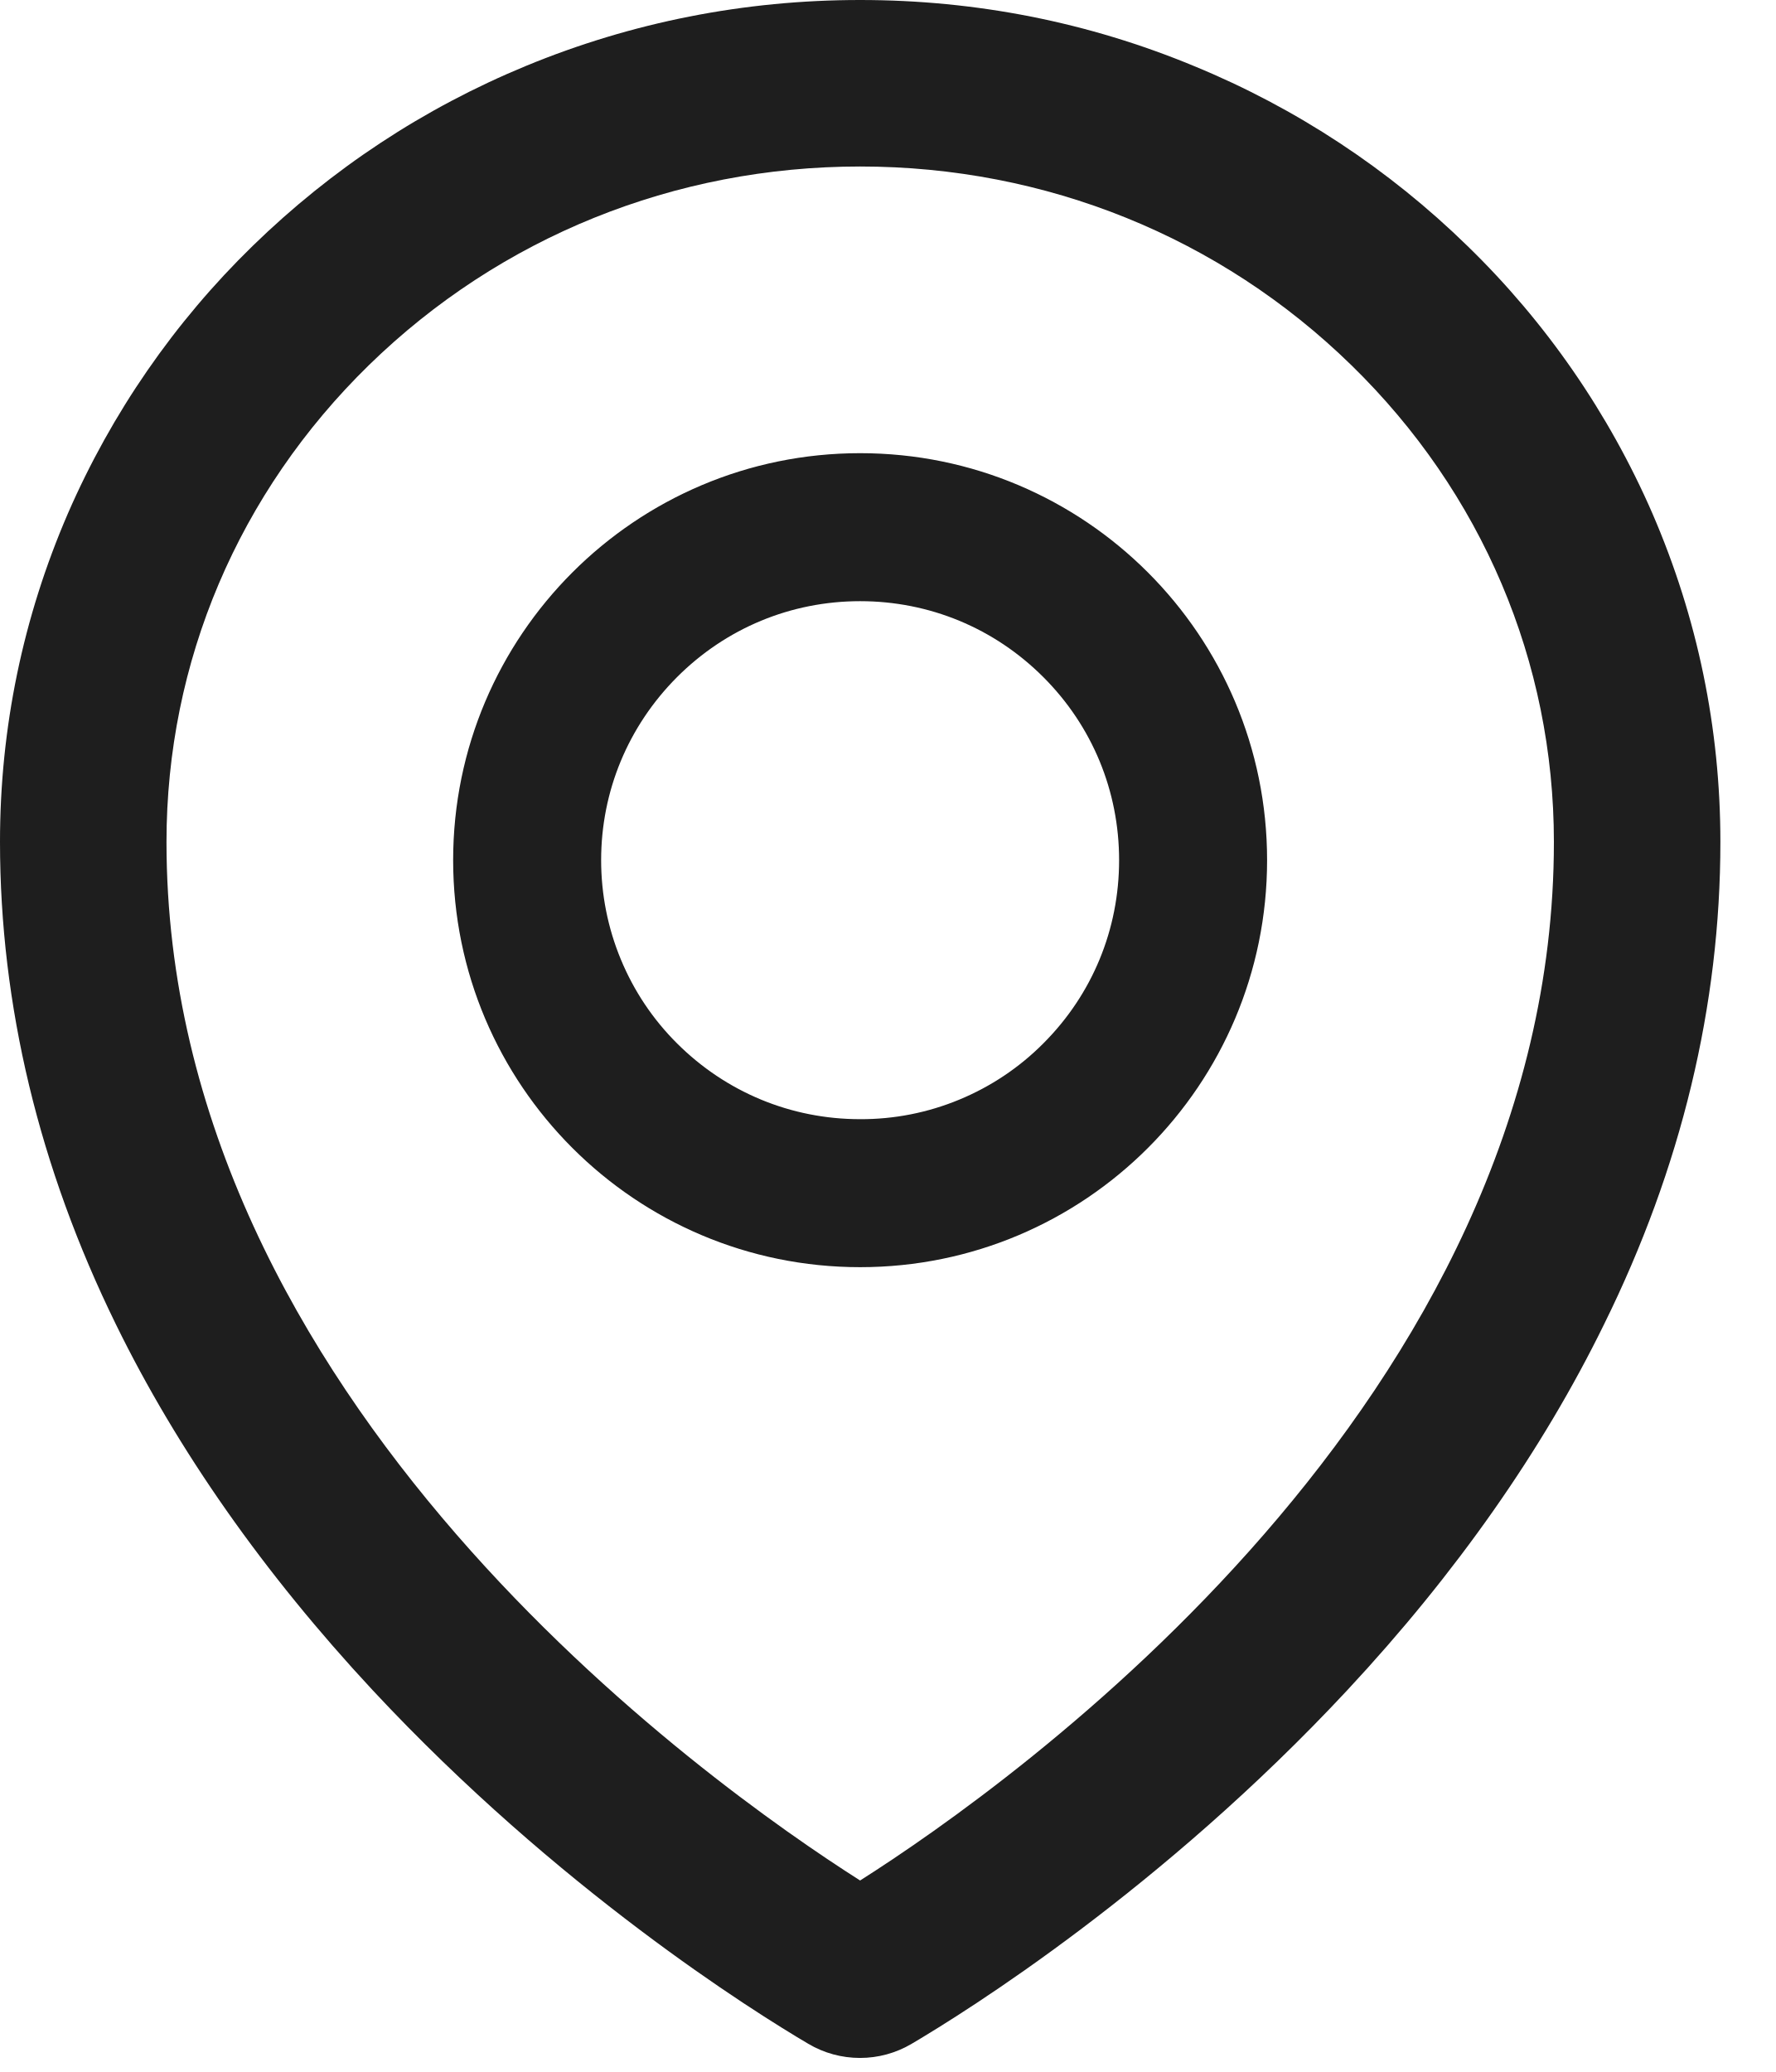
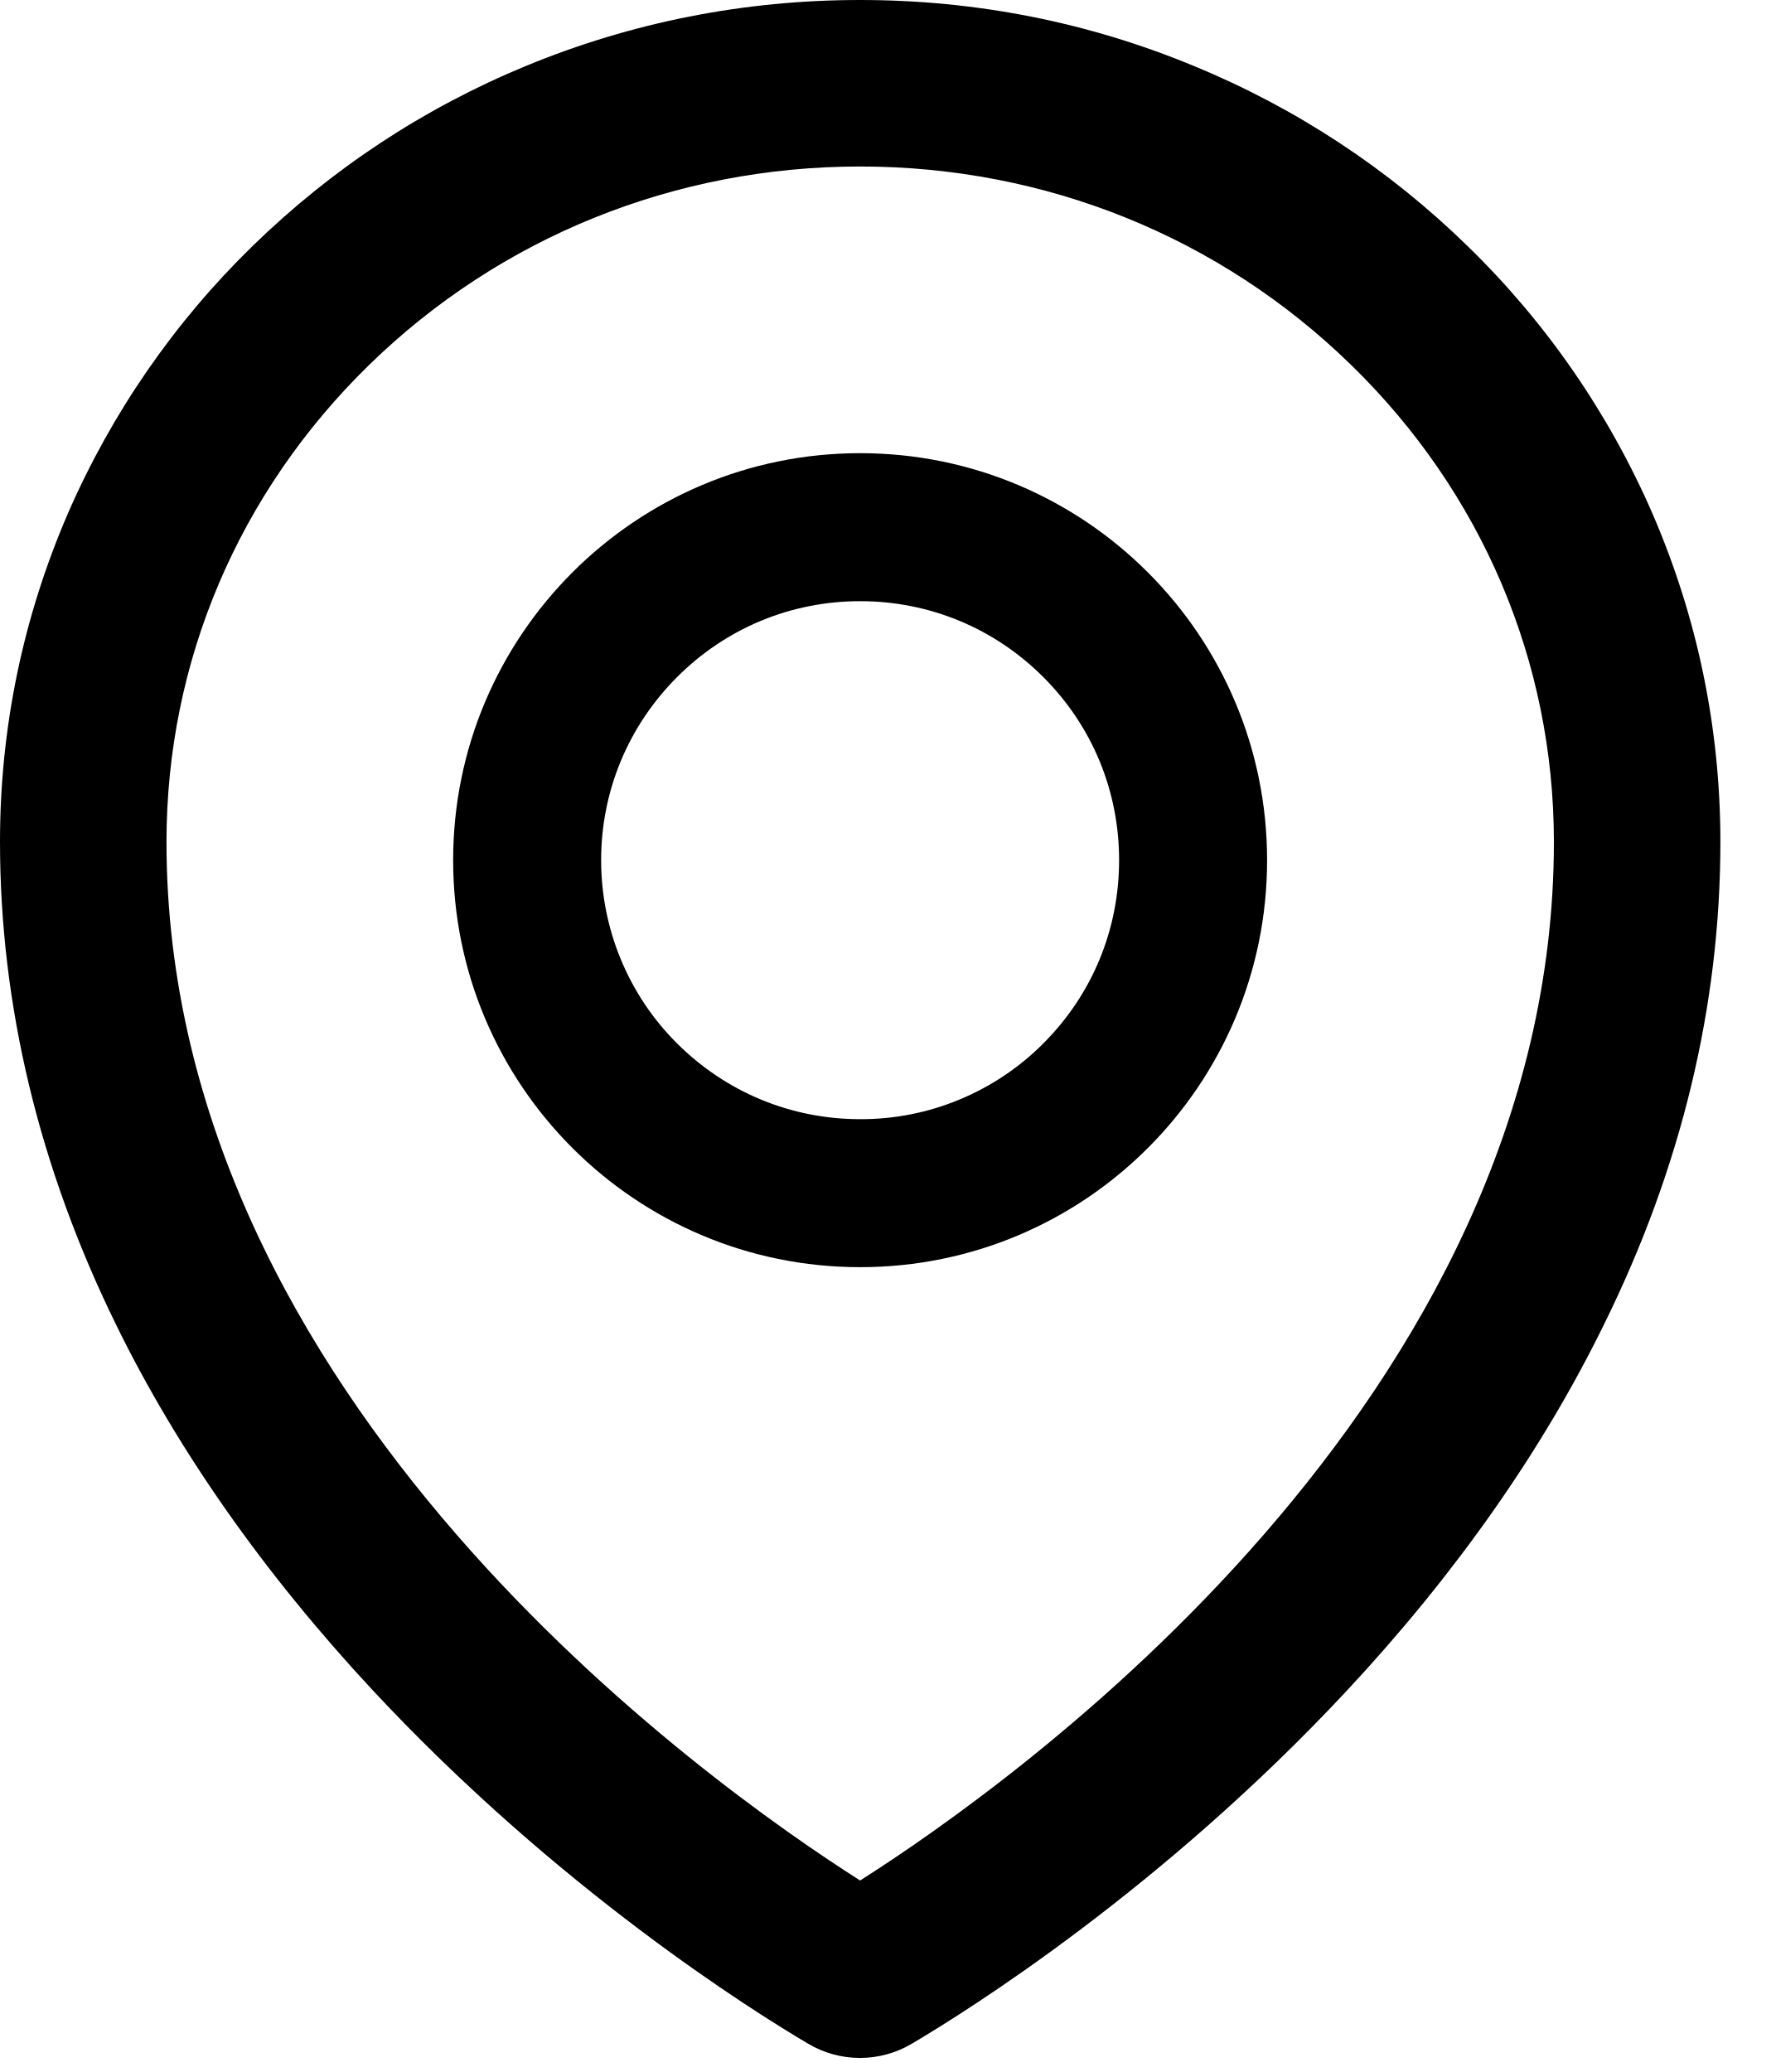
<svg xmlns="http://www.w3.org/2000/svg" width="12" height="14" viewBox="0 0 12 14" fill="none">
-   <path d="M11.166 3.47C10.871 2.792 10.447 2.178 9.917 1.663C9.385 1.143 8.758 0.73 8.07 0.447C7.355 0.15 6.595 0 5.812 0C5.03 0 4.27 0.15 3.555 0.445C2.862 0.731 2.242 1.141 1.708 1.661C1.178 2.177 0.754 2.791 0.459 3.469C0.155 4.172 0 4.919 0 5.688C0 6.791 0.264 7.889 0.783 8.948C1.2 9.8 1.783 10.63 2.517 11.419C3.772 12.766 5.088 13.589 5.461 13.809C5.567 13.872 5.688 13.905 5.811 13.905C5.933 13.905 6.053 13.873 6.161 13.809C6.534 13.589 7.85 12.766 9.105 11.419C9.839 10.631 10.422 9.8 10.839 8.948C11.361 7.891 11.625 6.794 11.625 5.689C11.625 4.92 11.47 4.173 11.166 3.47ZM5.812 12.706C4.783 12.052 1.125 9.459 1.125 5.689C1.125 4.472 1.611 3.328 2.494 2.466C3.38 1.602 4.558 1.125 5.812 1.125C7.067 1.125 8.245 1.602 9.131 2.467C10.014 3.328 10.5 4.472 10.5 5.689C10.5 9.459 6.842 12.052 5.812 12.706ZM5.812 3.062C4.294 3.062 3.062 4.294 3.062 5.812C3.062 7.331 4.294 8.562 5.812 8.562C7.331 8.562 8.562 7.331 8.562 5.812C8.562 4.294 7.331 3.062 5.812 3.062ZM7.05 7.05C6.888 7.213 6.695 7.342 6.482 7.43C6.27 7.518 6.042 7.563 5.812 7.562C5.345 7.562 4.906 7.38 4.575 7.05C4.412 6.888 4.283 6.695 4.195 6.482C4.107 6.27 4.062 6.042 4.062 5.812C4.062 5.345 4.245 4.906 4.575 4.575C4.906 4.244 5.345 4.062 5.812 4.062C6.28 4.062 6.719 4.244 7.05 4.575C7.381 4.906 7.562 5.345 7.562 5.812C7.562 6.28 7.381 6.719 7.05 7.05Z" fill="black" fill-opacity="0.88" />
+   <path d="M11.166 3.47C10.871 2.792 10.447 2.178 9.917 1.663C9.385 1.143 8.758 0.73 8.07 0.447C7.355 0.15 6.595 0 5.812 0C5.03 0 4.27 0.15 3.555 0.445C2.862 0.731 2.242 1.141 1.708 1.661C1.178 2.177 0.754 2.791 0.459 3.469C0.155 4.172 0 4.919 0 5.688C0 6.791 0.264 7.889 0.783 8.948C1.2 9.8 1.783 10.63 2.517 11.419C3.772 12.766 5.088 13.589 5.461 13.809C5.567 13.872 5.688 13.905 5.811 13.905C5.933 13.905 6.053 13.873 6.161 13.809C6.534 13.589 7.85 12.766 9.105 11.419C9.839 10.631 10.422 9.8 10.839 8.948C11.361 7.891 11.625 6.794 11.625 5.689C11.625 4.92 11.47 4.173 11.166 3.47ZM5.812 12.706C4.783 12.052 1.125 9.459 1.125 5.689C1.125 4.472 1.611 3.328 2.494 2.466C3.38 1.602 4.558 1.125 5.812 1.125C7.067 1.125 8.245 1.602 9.131 2.467C10.014 3.328 10.5 4.472 10.5 5.689C10.5 9.459 6.842 12.052 5.812 12.706ZM5.812 3.062C4.294 3.062 3.062 4.294 3.062 5.812C3.062 7.331 4.294 8.562 5.812 8.562C7.331 8.562 8.562 7.331 8.562 5.812C8.562 4.294 7.331 3.062 5.812 3.062ZM7.05 7.05C6.888 7.213 6.695 7.342 6.482 7.43C6.27 7.518 6.042 7.563 5.812 7.562C5.345 7.562 4.906 7.38 4.575 7.05C4.412 6.888 4.283 6.695 4.195 6.482C4.107 6.27 4.062 6.042 4.062 5.812C4.062 5.345 4.245 4.906 4.575 4.575C4.906 4.244 5.345 4.062 5.812 4.062C6.28 4.062 6.719 4.244 7.05 4.575C7.381 4.906 7.562 5.345 7.562 5.812C7.562 6.28 7.381 6.719 7.05 7.05Z" fill="currentColor" />
</svg>
